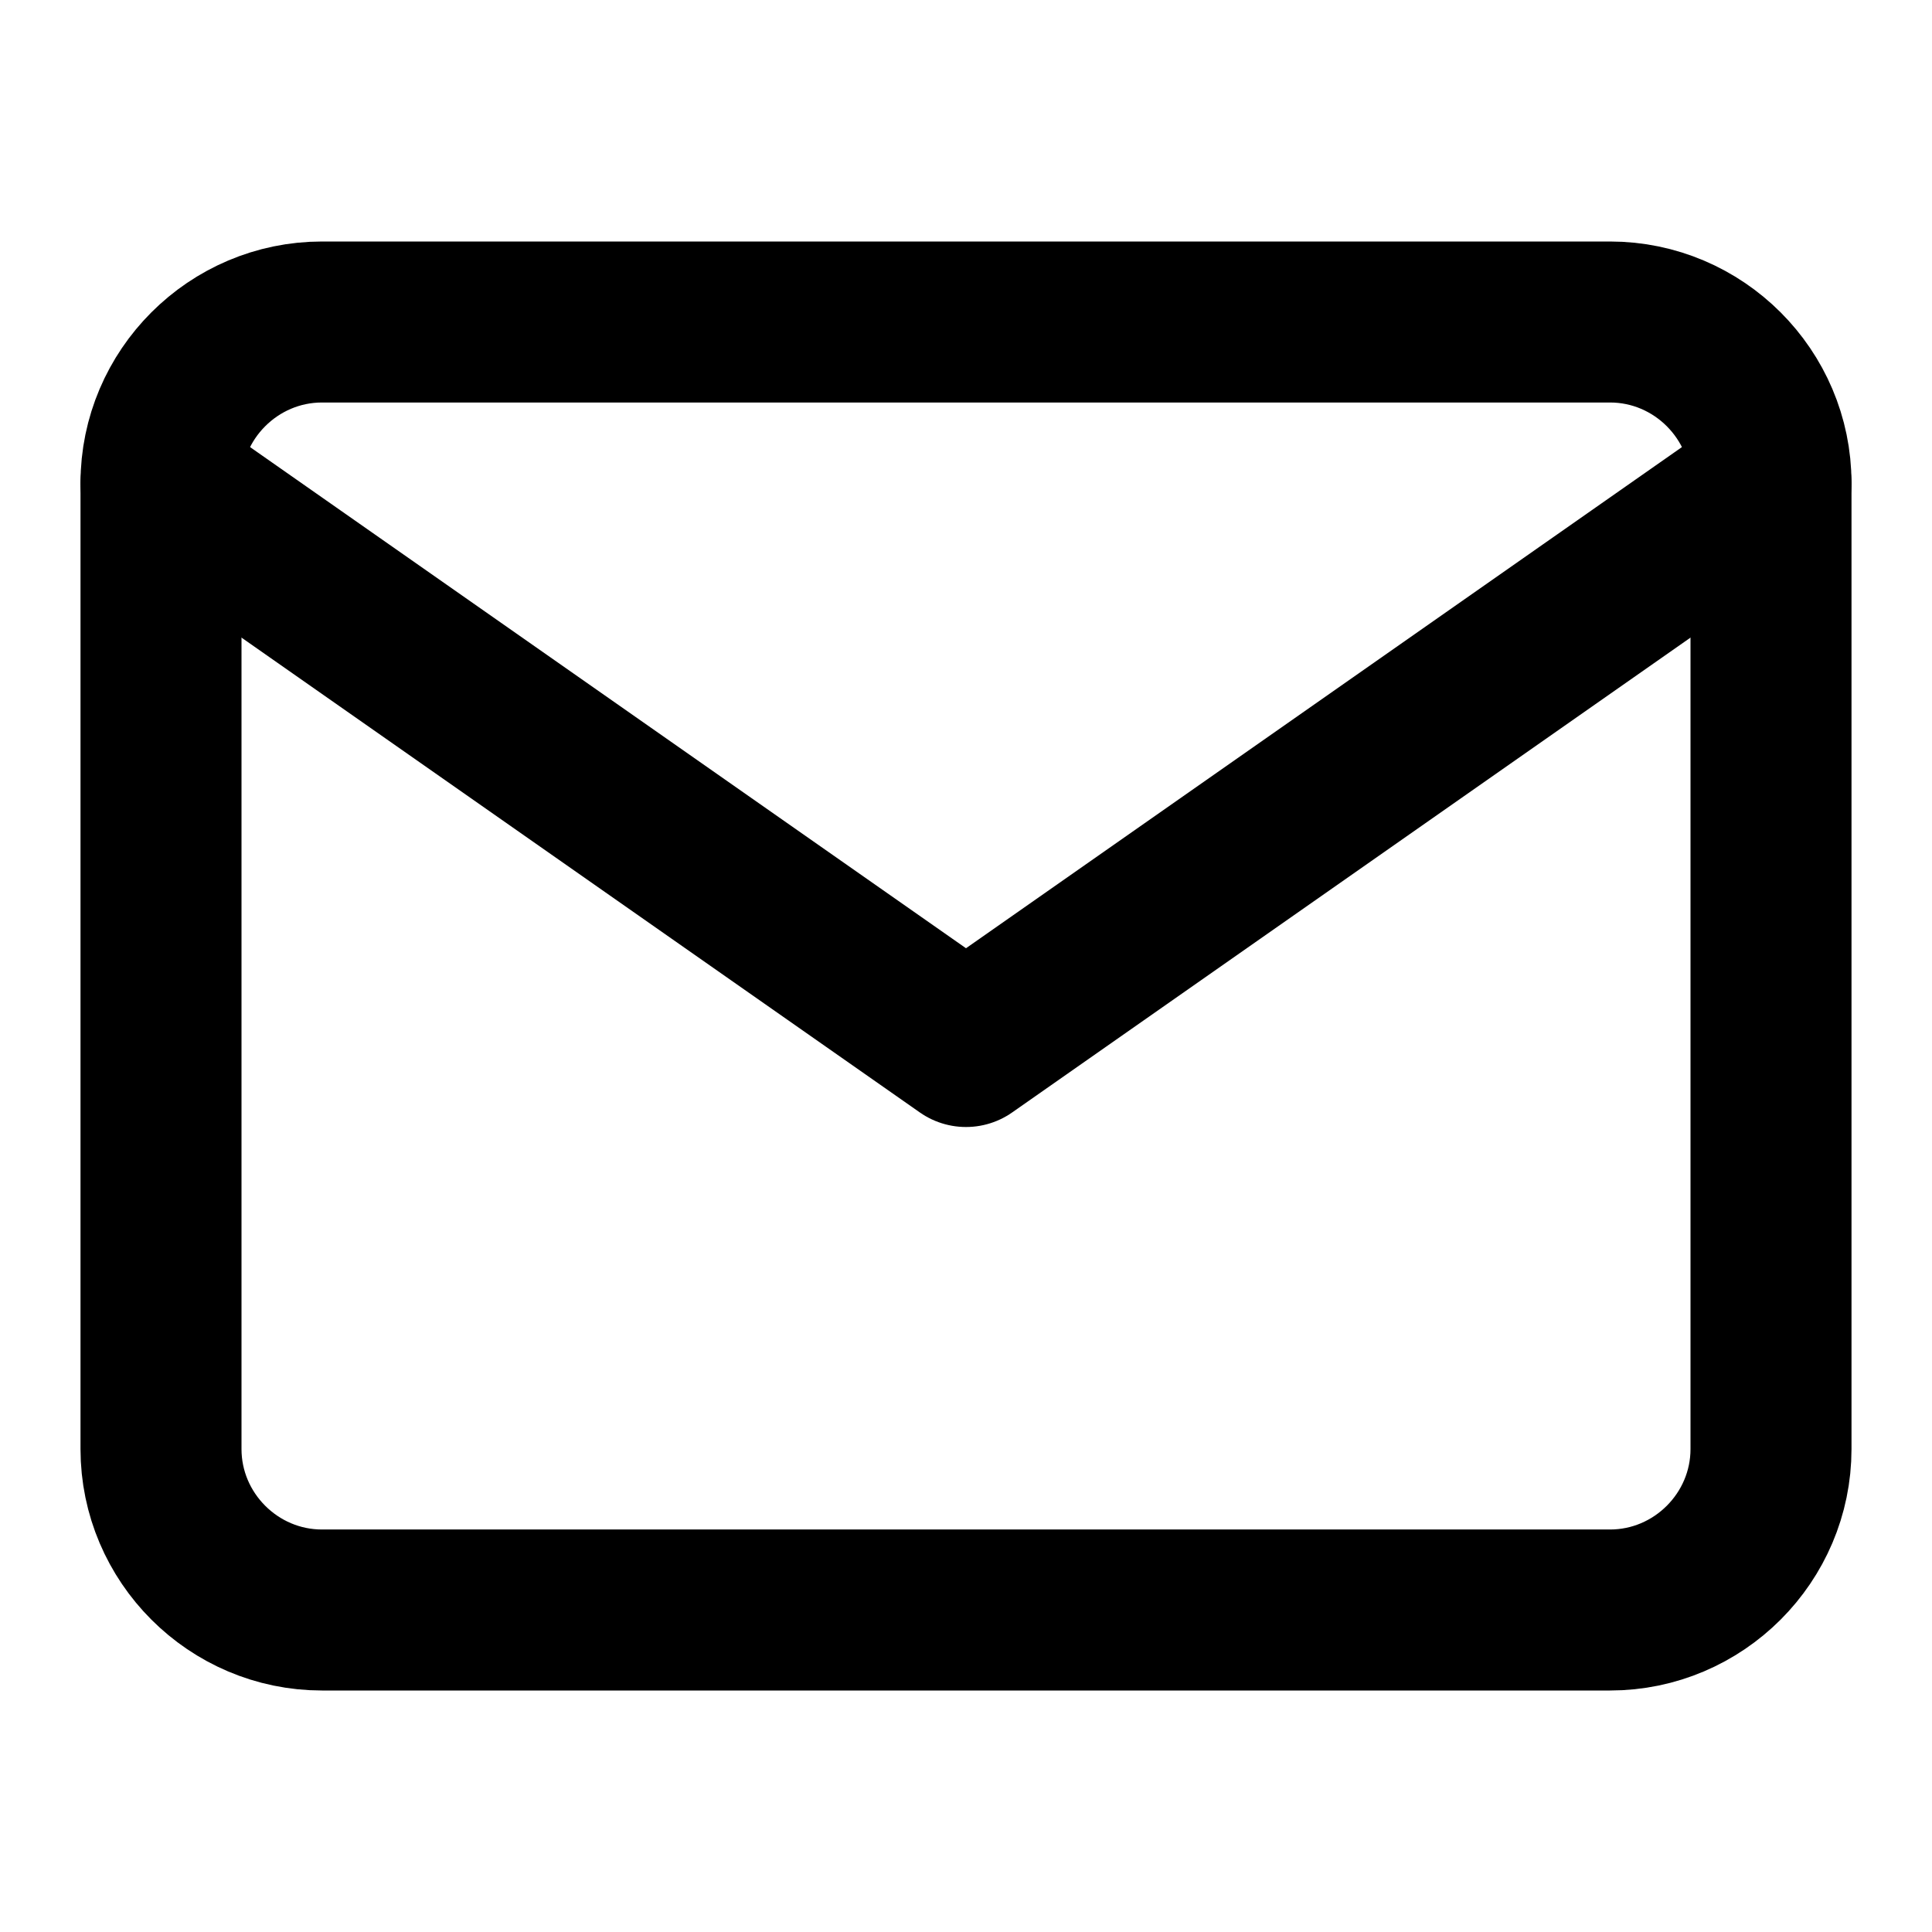
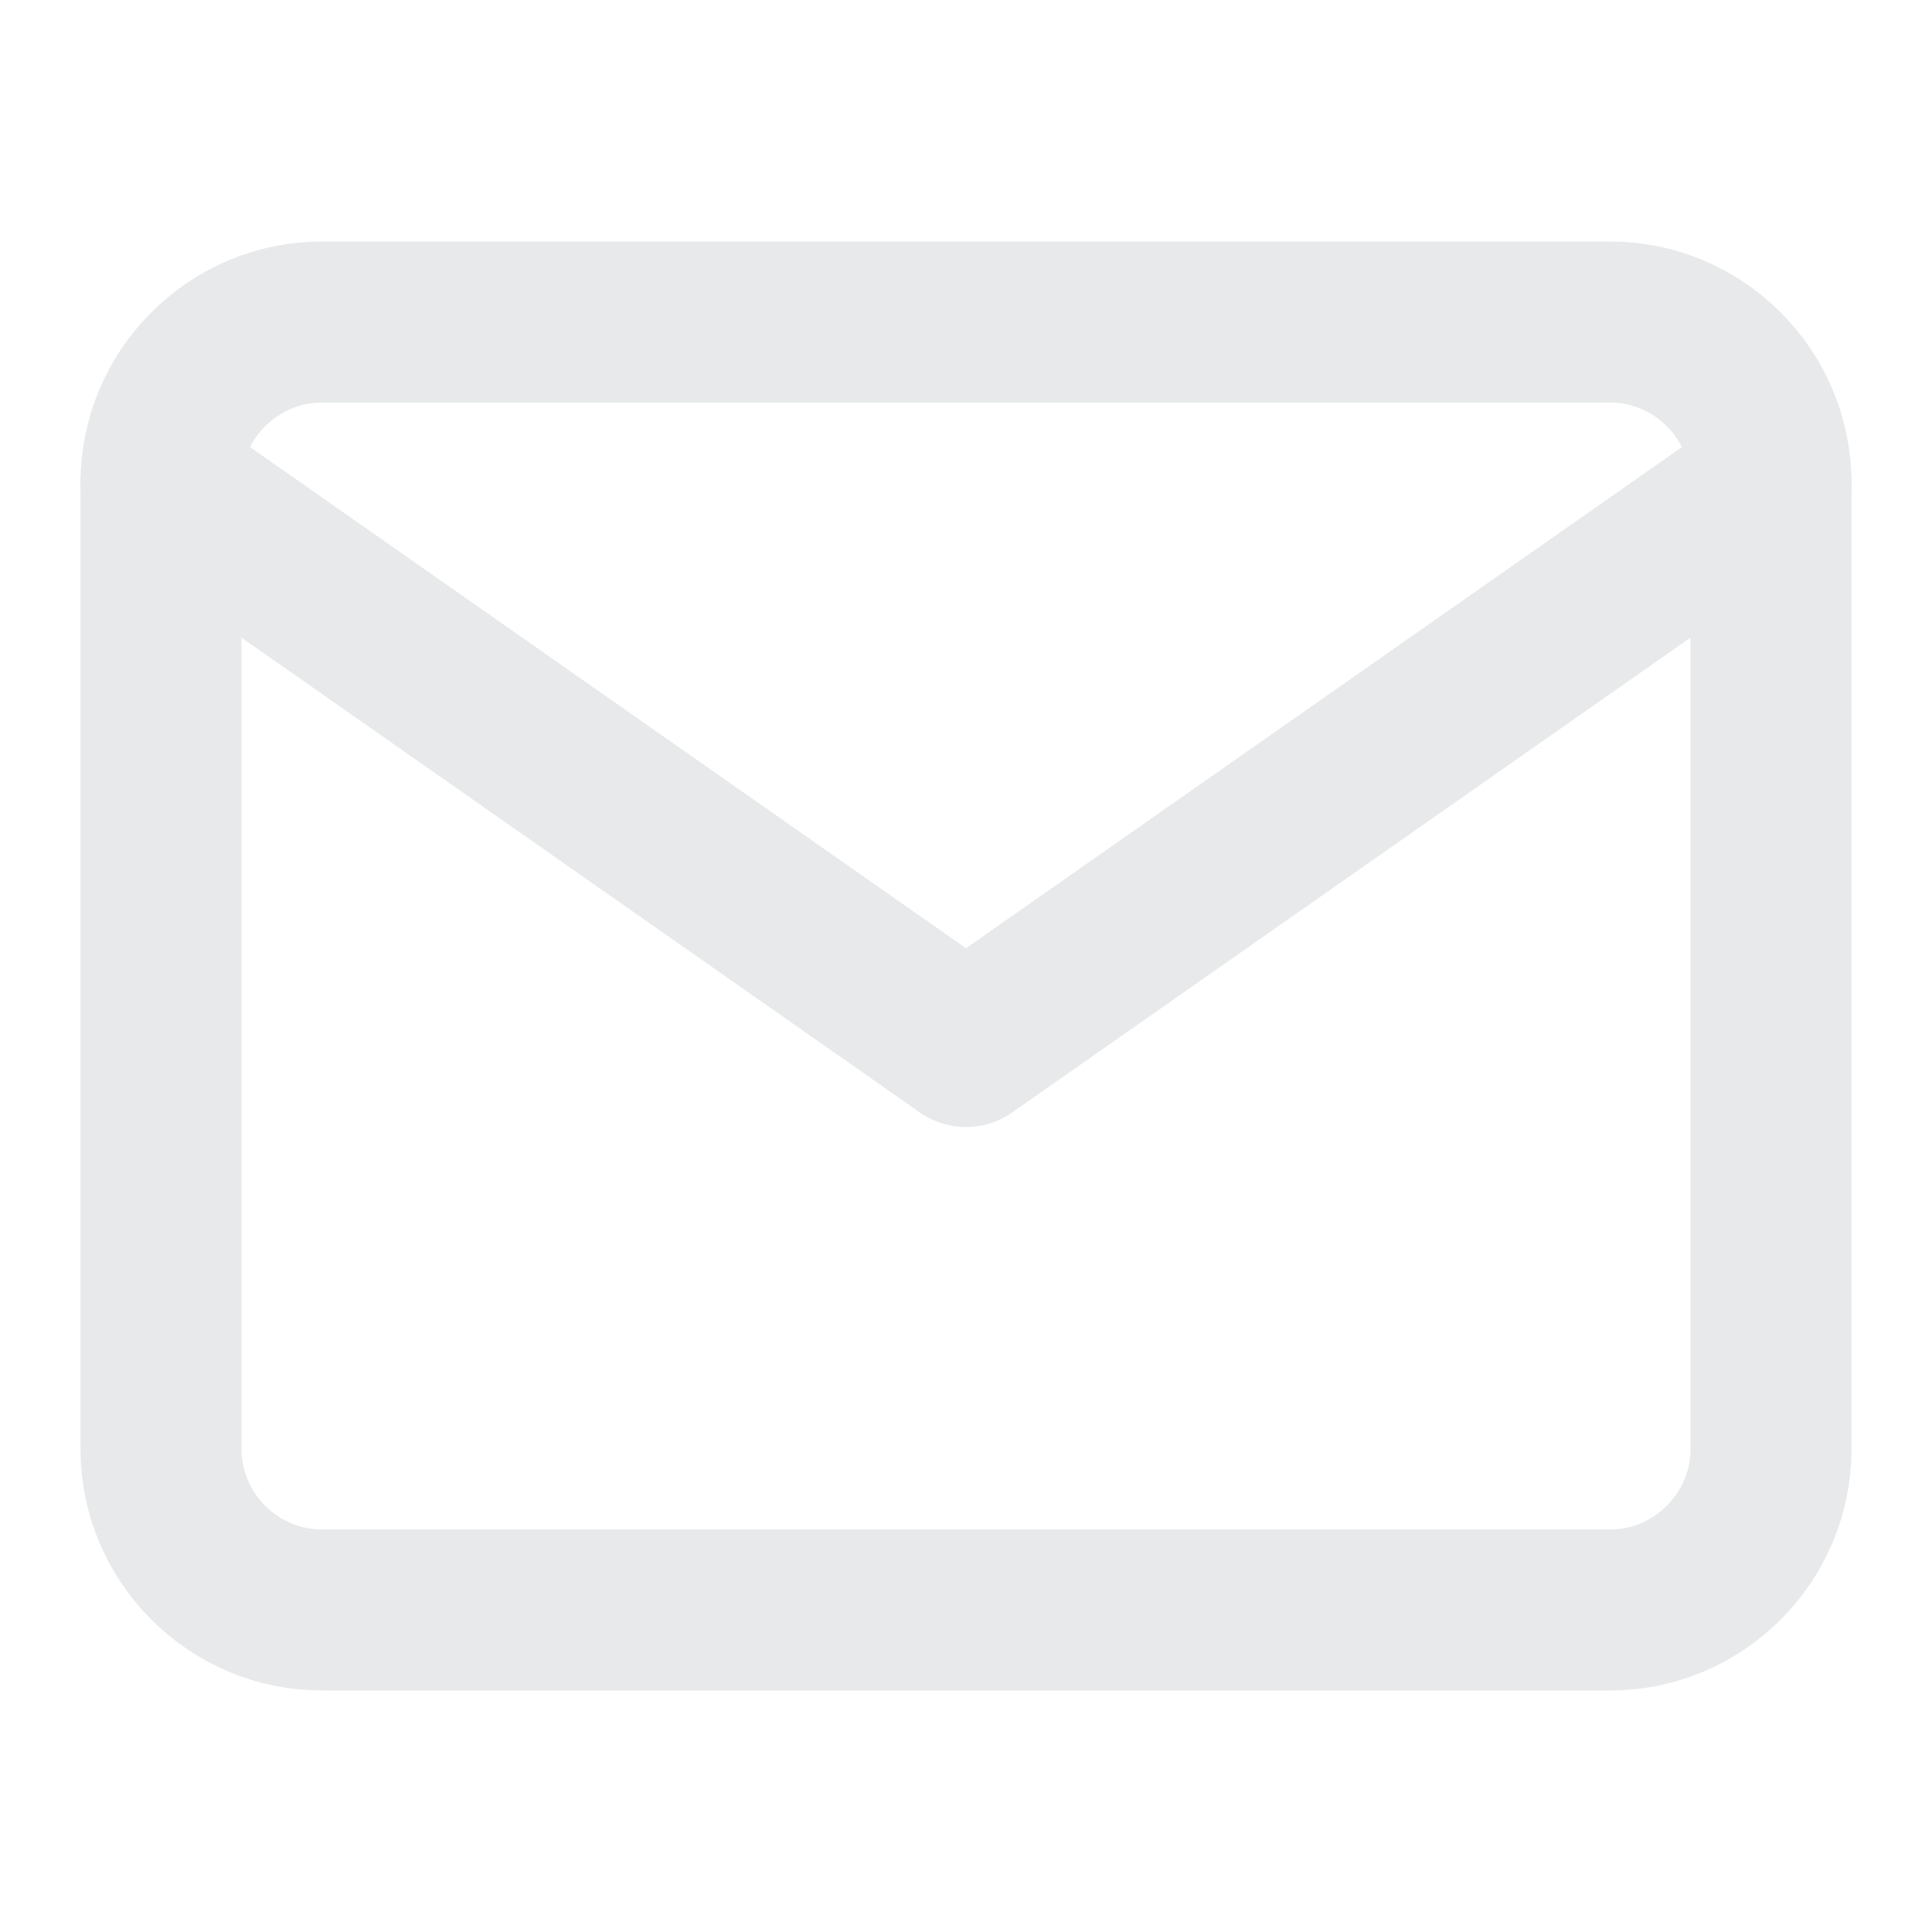
- <svg xmlns="http://www.w3.org/2000/svg" viewBox="0 0 24 24" fill="none" stroke="currentColor" stroke-width="2" stroke-linecap="round" stroke-linejoin="round">
+ <svg xmlns="http://www.w3.org/2000/svg" viewBox="0 0 24 24" fill="none" stroke="#e7e9ea" stroke-width="2" stroke-linecap="round" stroke-linejoin="round">
  <path d="M4 4h16c1.1 0 2 .9 2 2v12c0 1.1-.9 2-2 2H4c-1.1 0-2-.9-2-2V6c0-1.1.9-2 2-2z" />
  <polyline points="22,6 12,13 2,6" />
</svg>
